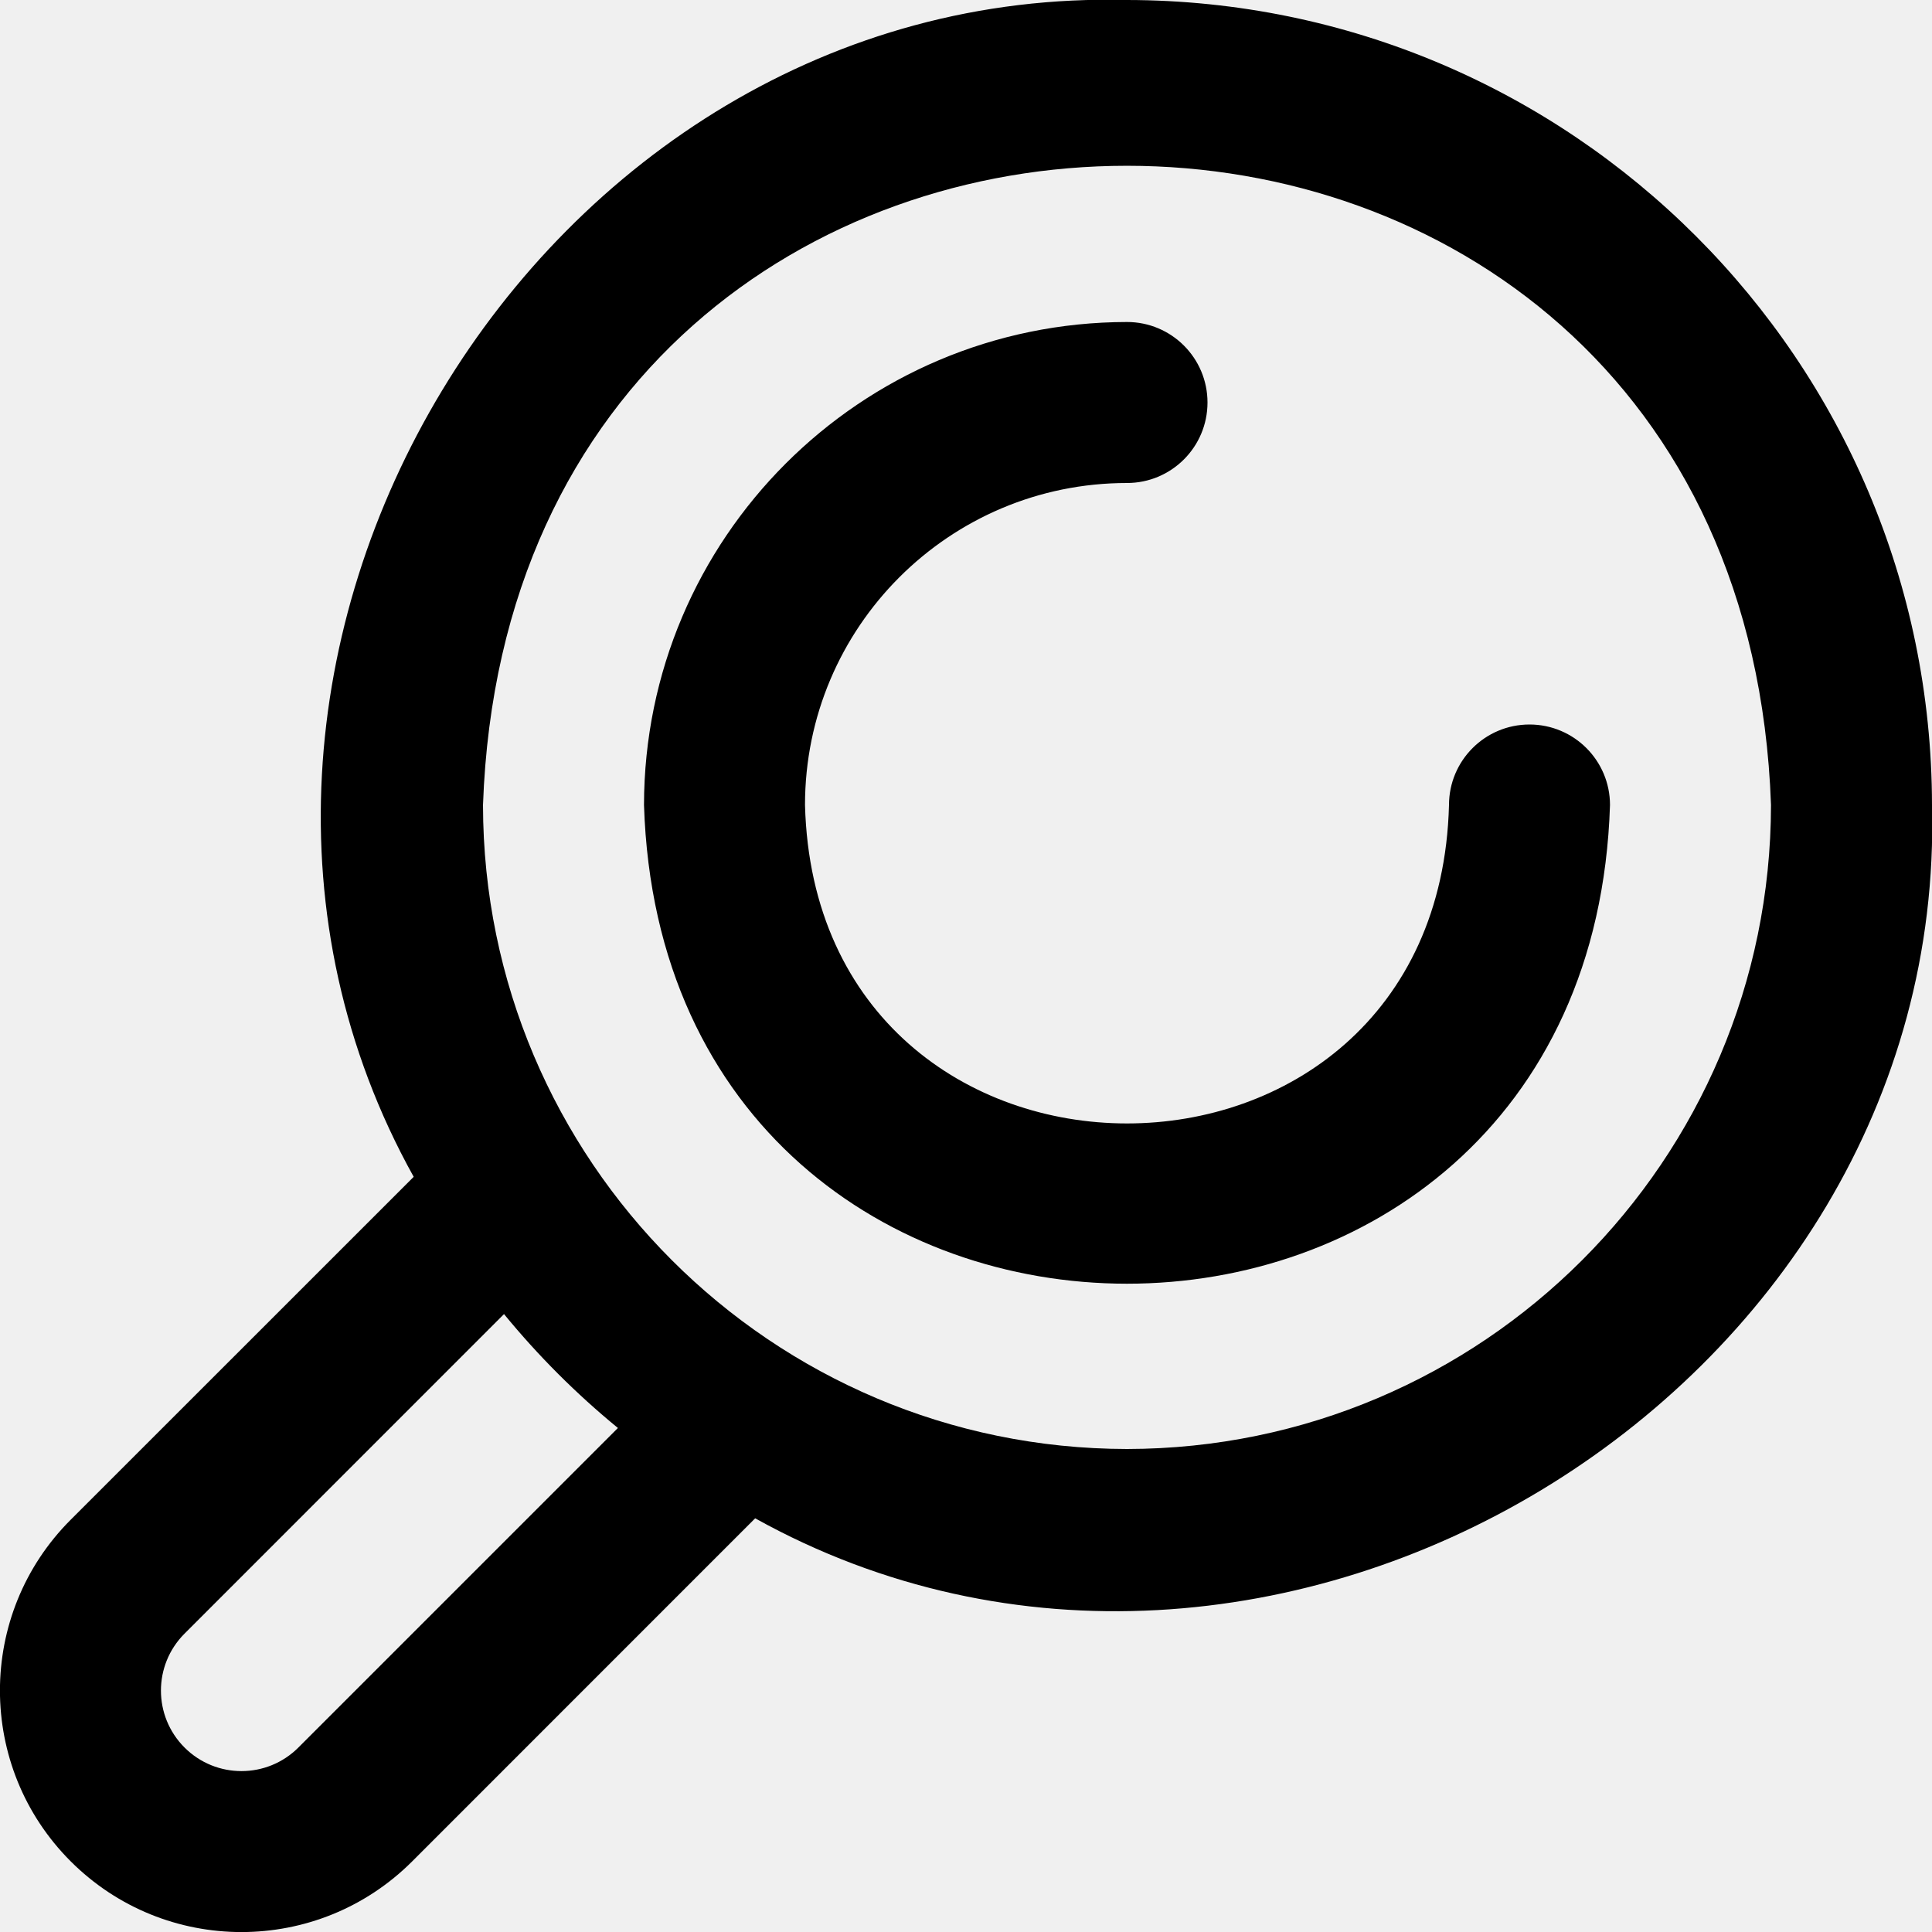
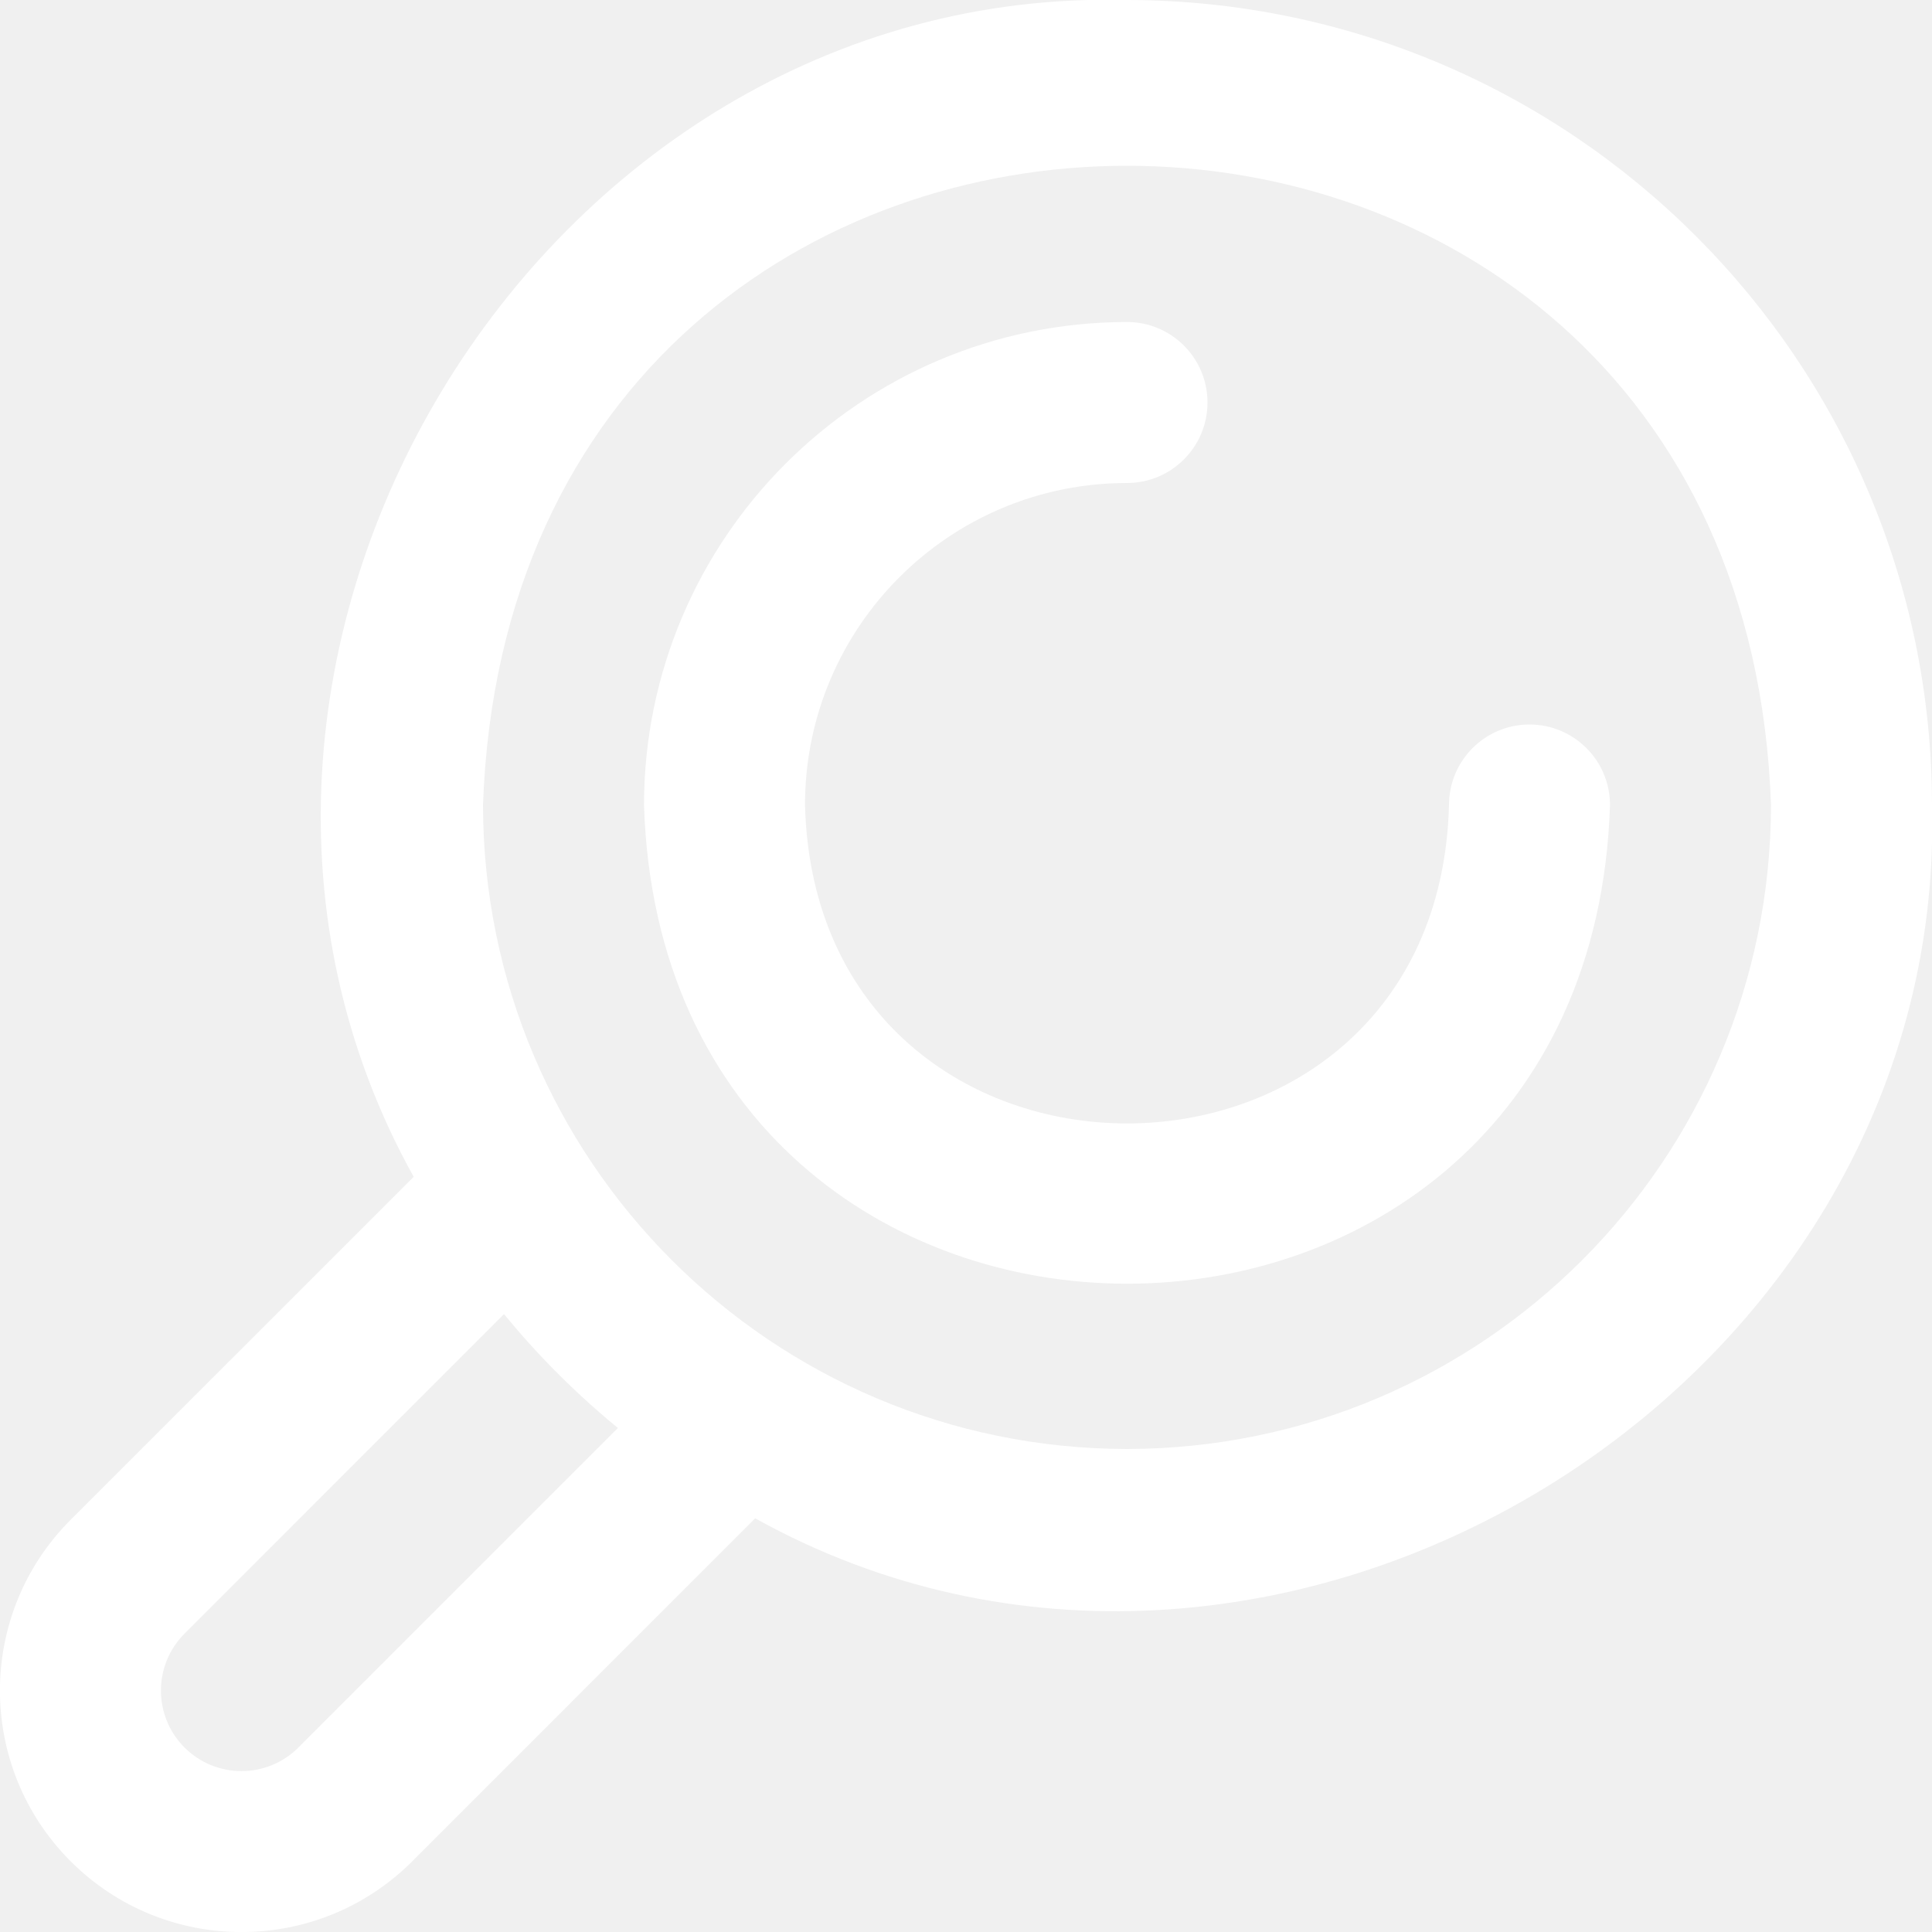
<svg xmlns="http://www.w3.org/2000/svg" id="Layer_1" data-name="Layer 1" viewBox="0 0 24 24" width="512" height="512">
-   <path d="M14,0C6.664-.19,1.6,8.253,5.139,14.619L.878,18.879a3,3,0,1,0,4.243,4.243l4.26-4.261C15.748,22.4,24.189,17.336,24,10A10.013,10.013,0,0,0,14,0ZM3.707,21.708a1,1,0,0,1-1.415-1.414l3.969-3.97a10.12,10.12,0,0,0,1.415,1.415ZM14,18a8.009,8.009,0,0,1-8-8C6.375-.589,21.626-.586,22,10A8.01,8.01,0,0,1,14,18Zm6-8c-.251,7.93-11.75,7.928-12,0a6.007,6.007,0,0,1,6-6,1,1,0,0,1,0,2,4,4,0,0,0-4,4c.138,5.275,7.863,5.274,8,0A1,1,0,0,1,20,10Z" />
+   <path fill="#ffffff" d="M14,0C6.664-.19,1.6,8.253,5.139,14.619L.878,18.879a3,3,0,1,0,4.243,4.243l4.26-4.261C15.748,22.4,24.189,17.336,24,10A10.013,10.013,0,0,0,14,0ZM3.707,21.708a1,1,0,0,1-1.415-1.414l3.969-3.97a10.12,10.12,0,0,0,1.415,1.415ZM14,18a8.009,8.009,0,0,1-8-8C6.375-.589,21.626-.586,22,10A8.01,8.01,0,0,1,14,18Zm6-8c-.251,7.93-11.75,7.928-12,0a6.007,6.007,0,0,1,6-6,1,1,0,0,1,0,2,4,4,0,0,0-4,4c.138,5.275,7.863,5.274,8,0A1,1,0,0,1,20,10Z" />
</svg>
